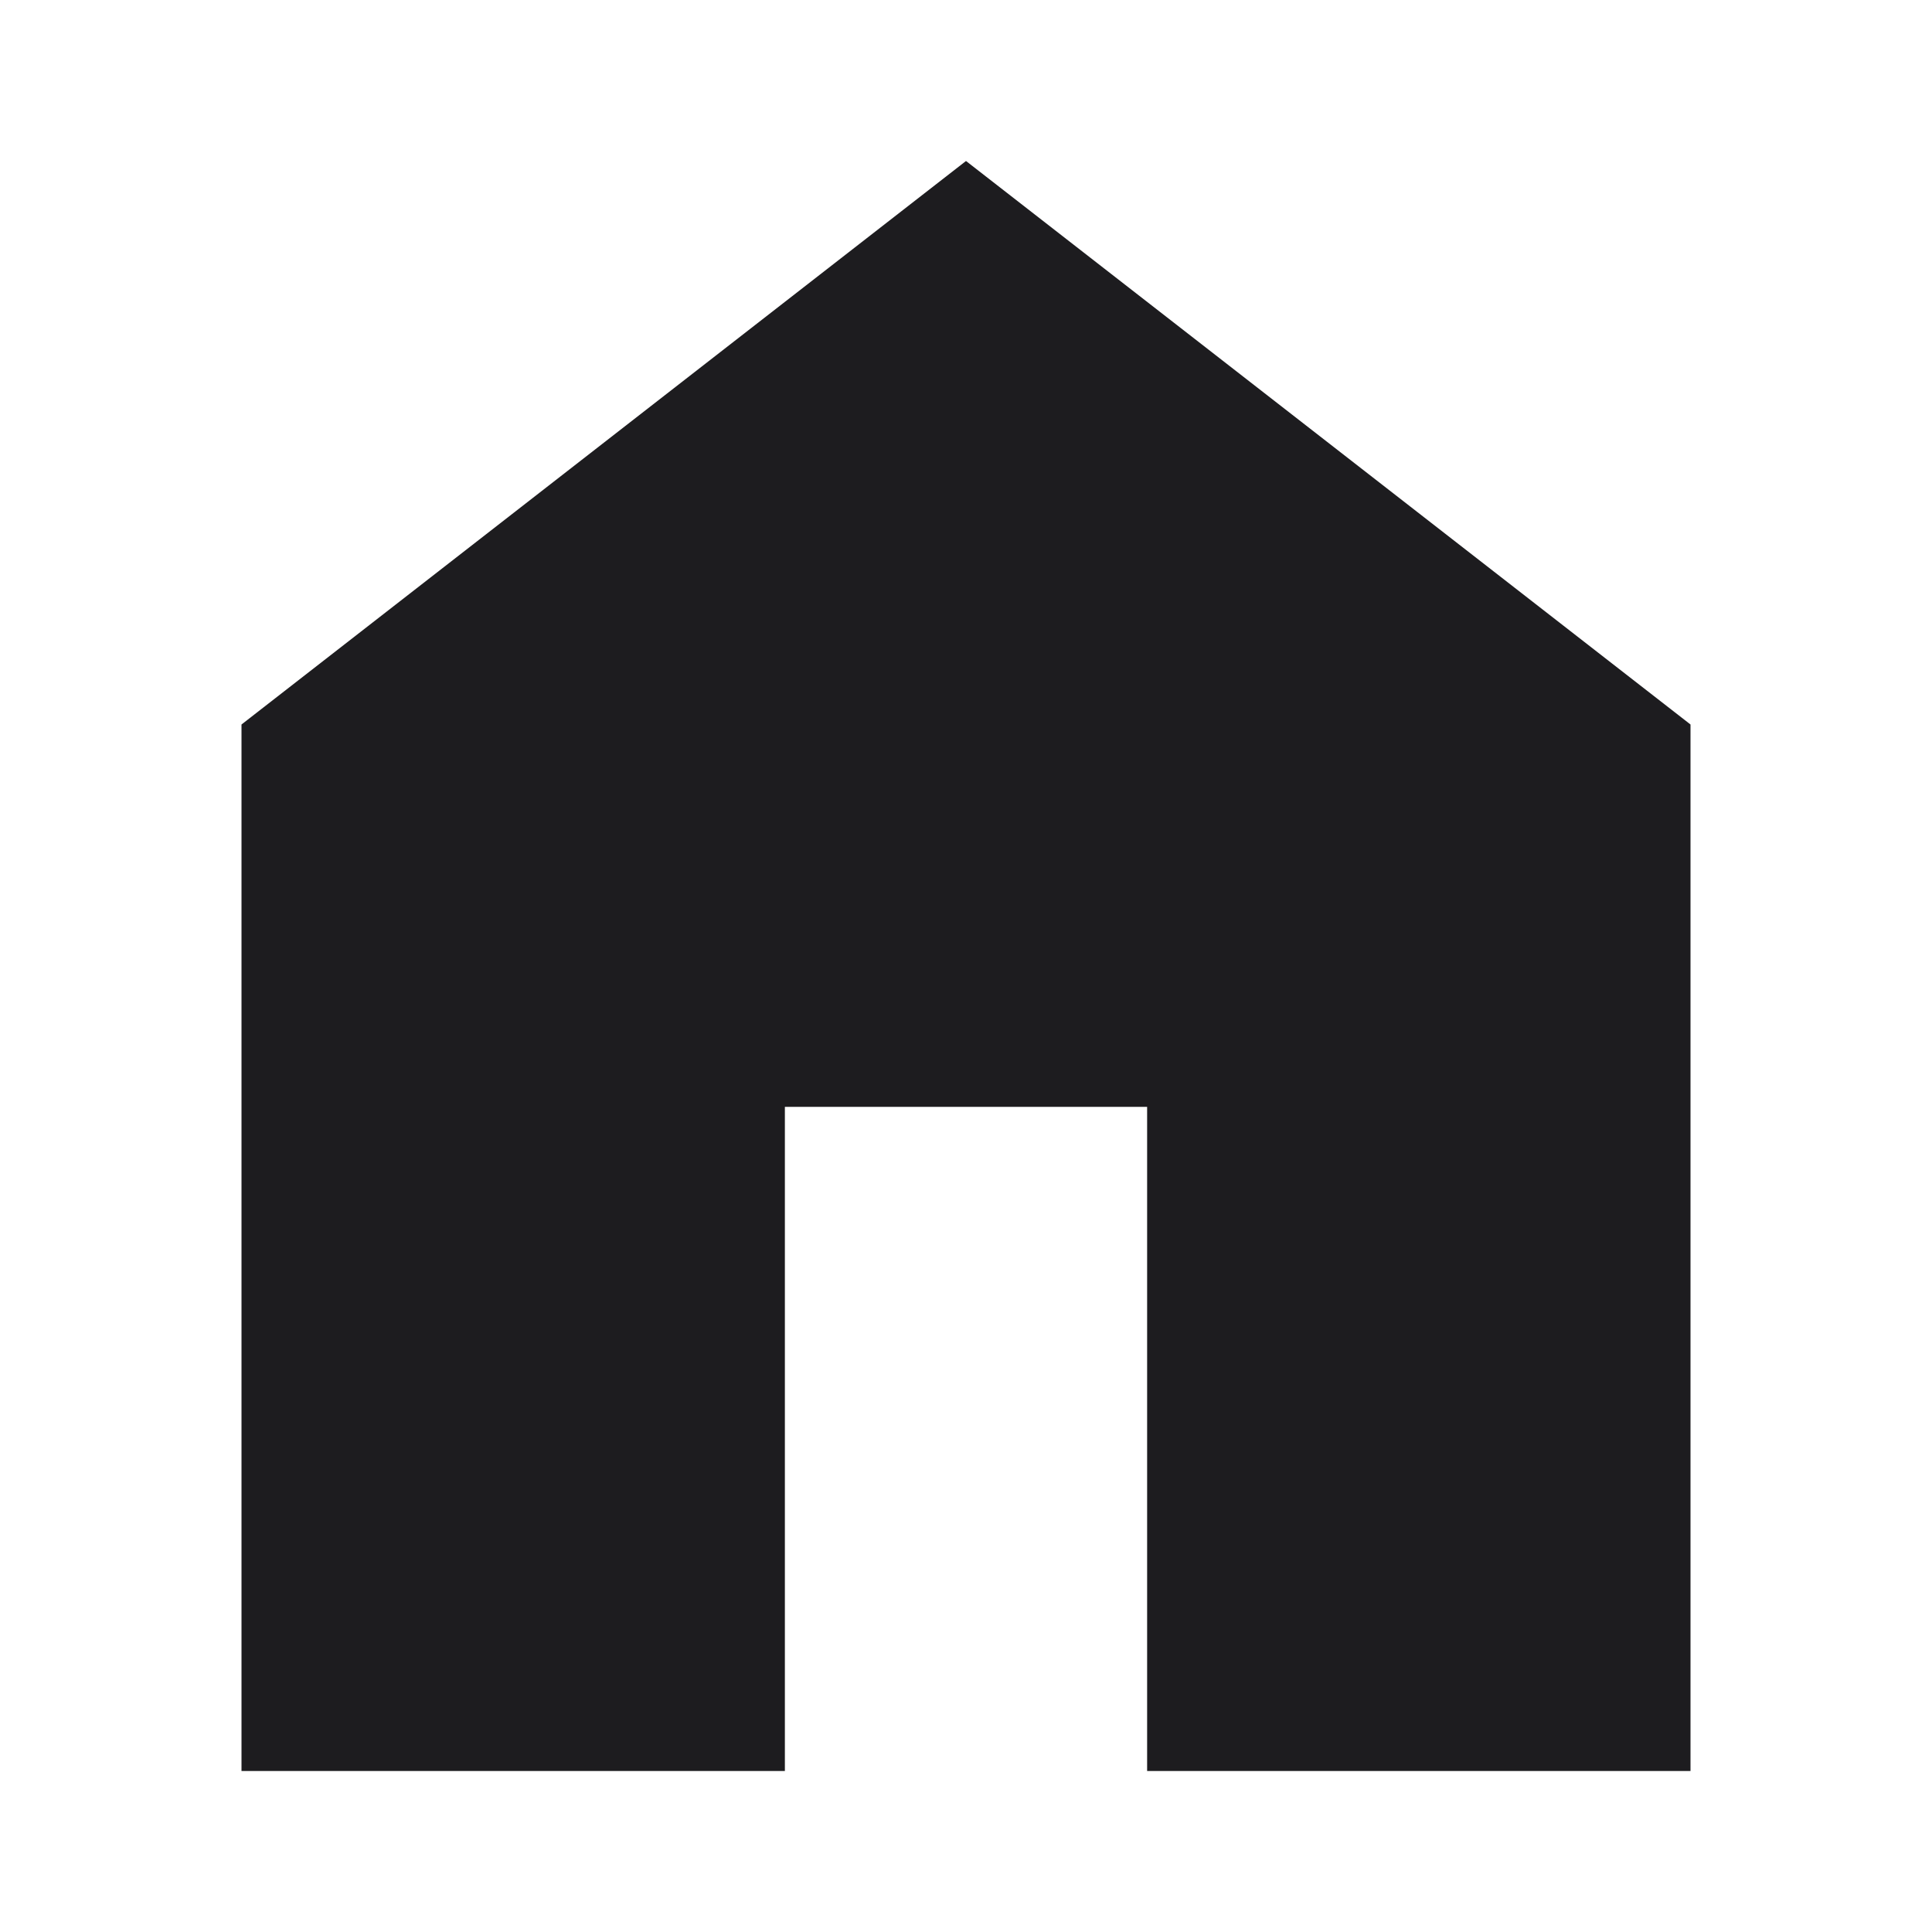
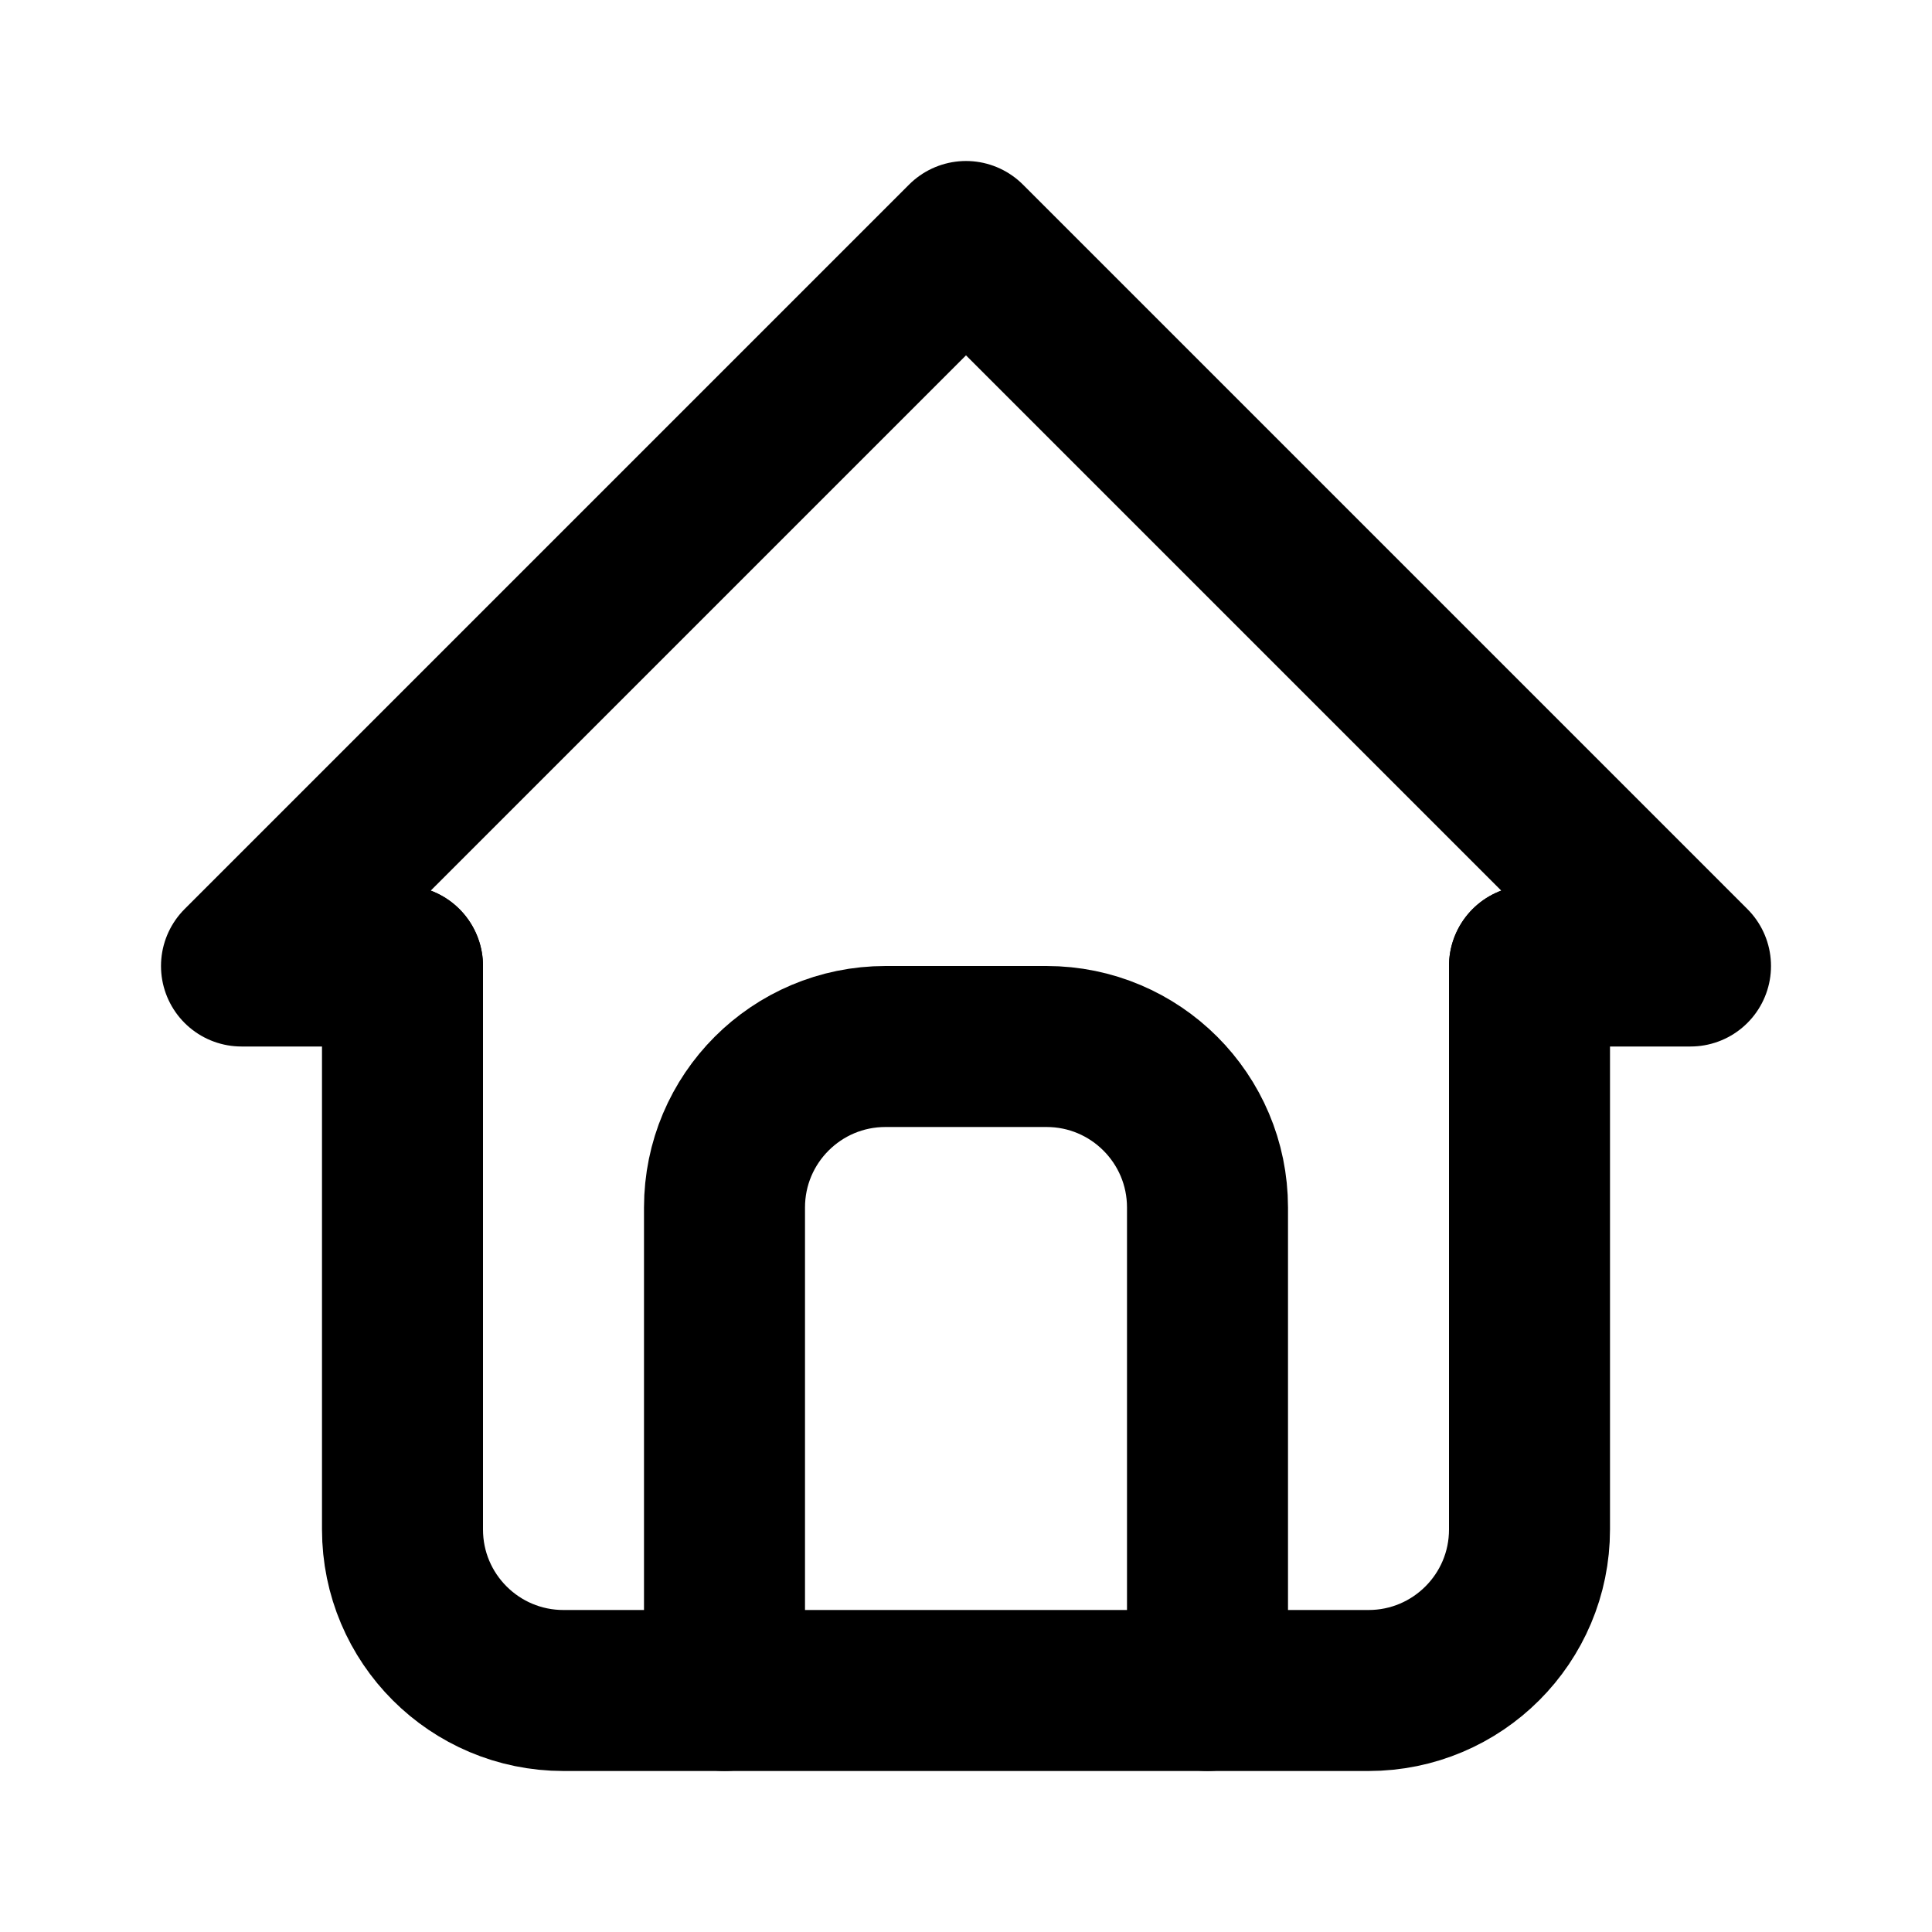
- <svg xmlns="http://www.w3.org/2000/svg" height="48" width="48" version="1.1" id="svg4">
-   <defs id="defs8" />
-   <path d="M 6,44 V 18 L 24,4 42,18 V 44 H 28.5 V 27.5 h -9 V 44 Z" id="path2" style="opacity:1;stroke:none;stroke-opacity:1;fill:#1d1c1f;fill-opacity:1" />
+ <svg xmlns="http://www.w3.org/2000/svg" width="24" height="24" viewBox="0 0 24 24" fill="none" stroke="#000000" stroke-width="2" stroke-linecap="round" stroke-linejoin="round" class="icon icon-tabler icons-tabler-outline icon-tabler-home">
+   <path stroke="none" d="M0 0h24v24H0z" fill="none" />
+   <path d="M5 12l-2 0l9 -9l9 9l-2 0" />
+   <path d="M5 12v7a2 2 0 0 0 2 2h10a2 2 0 0 0 2 -2v-7" />
+   <path d="M9 21v-6a2 2 0 0 1 2 -2h2a2 2 0 0 1 2 2v6" />
</svg>
